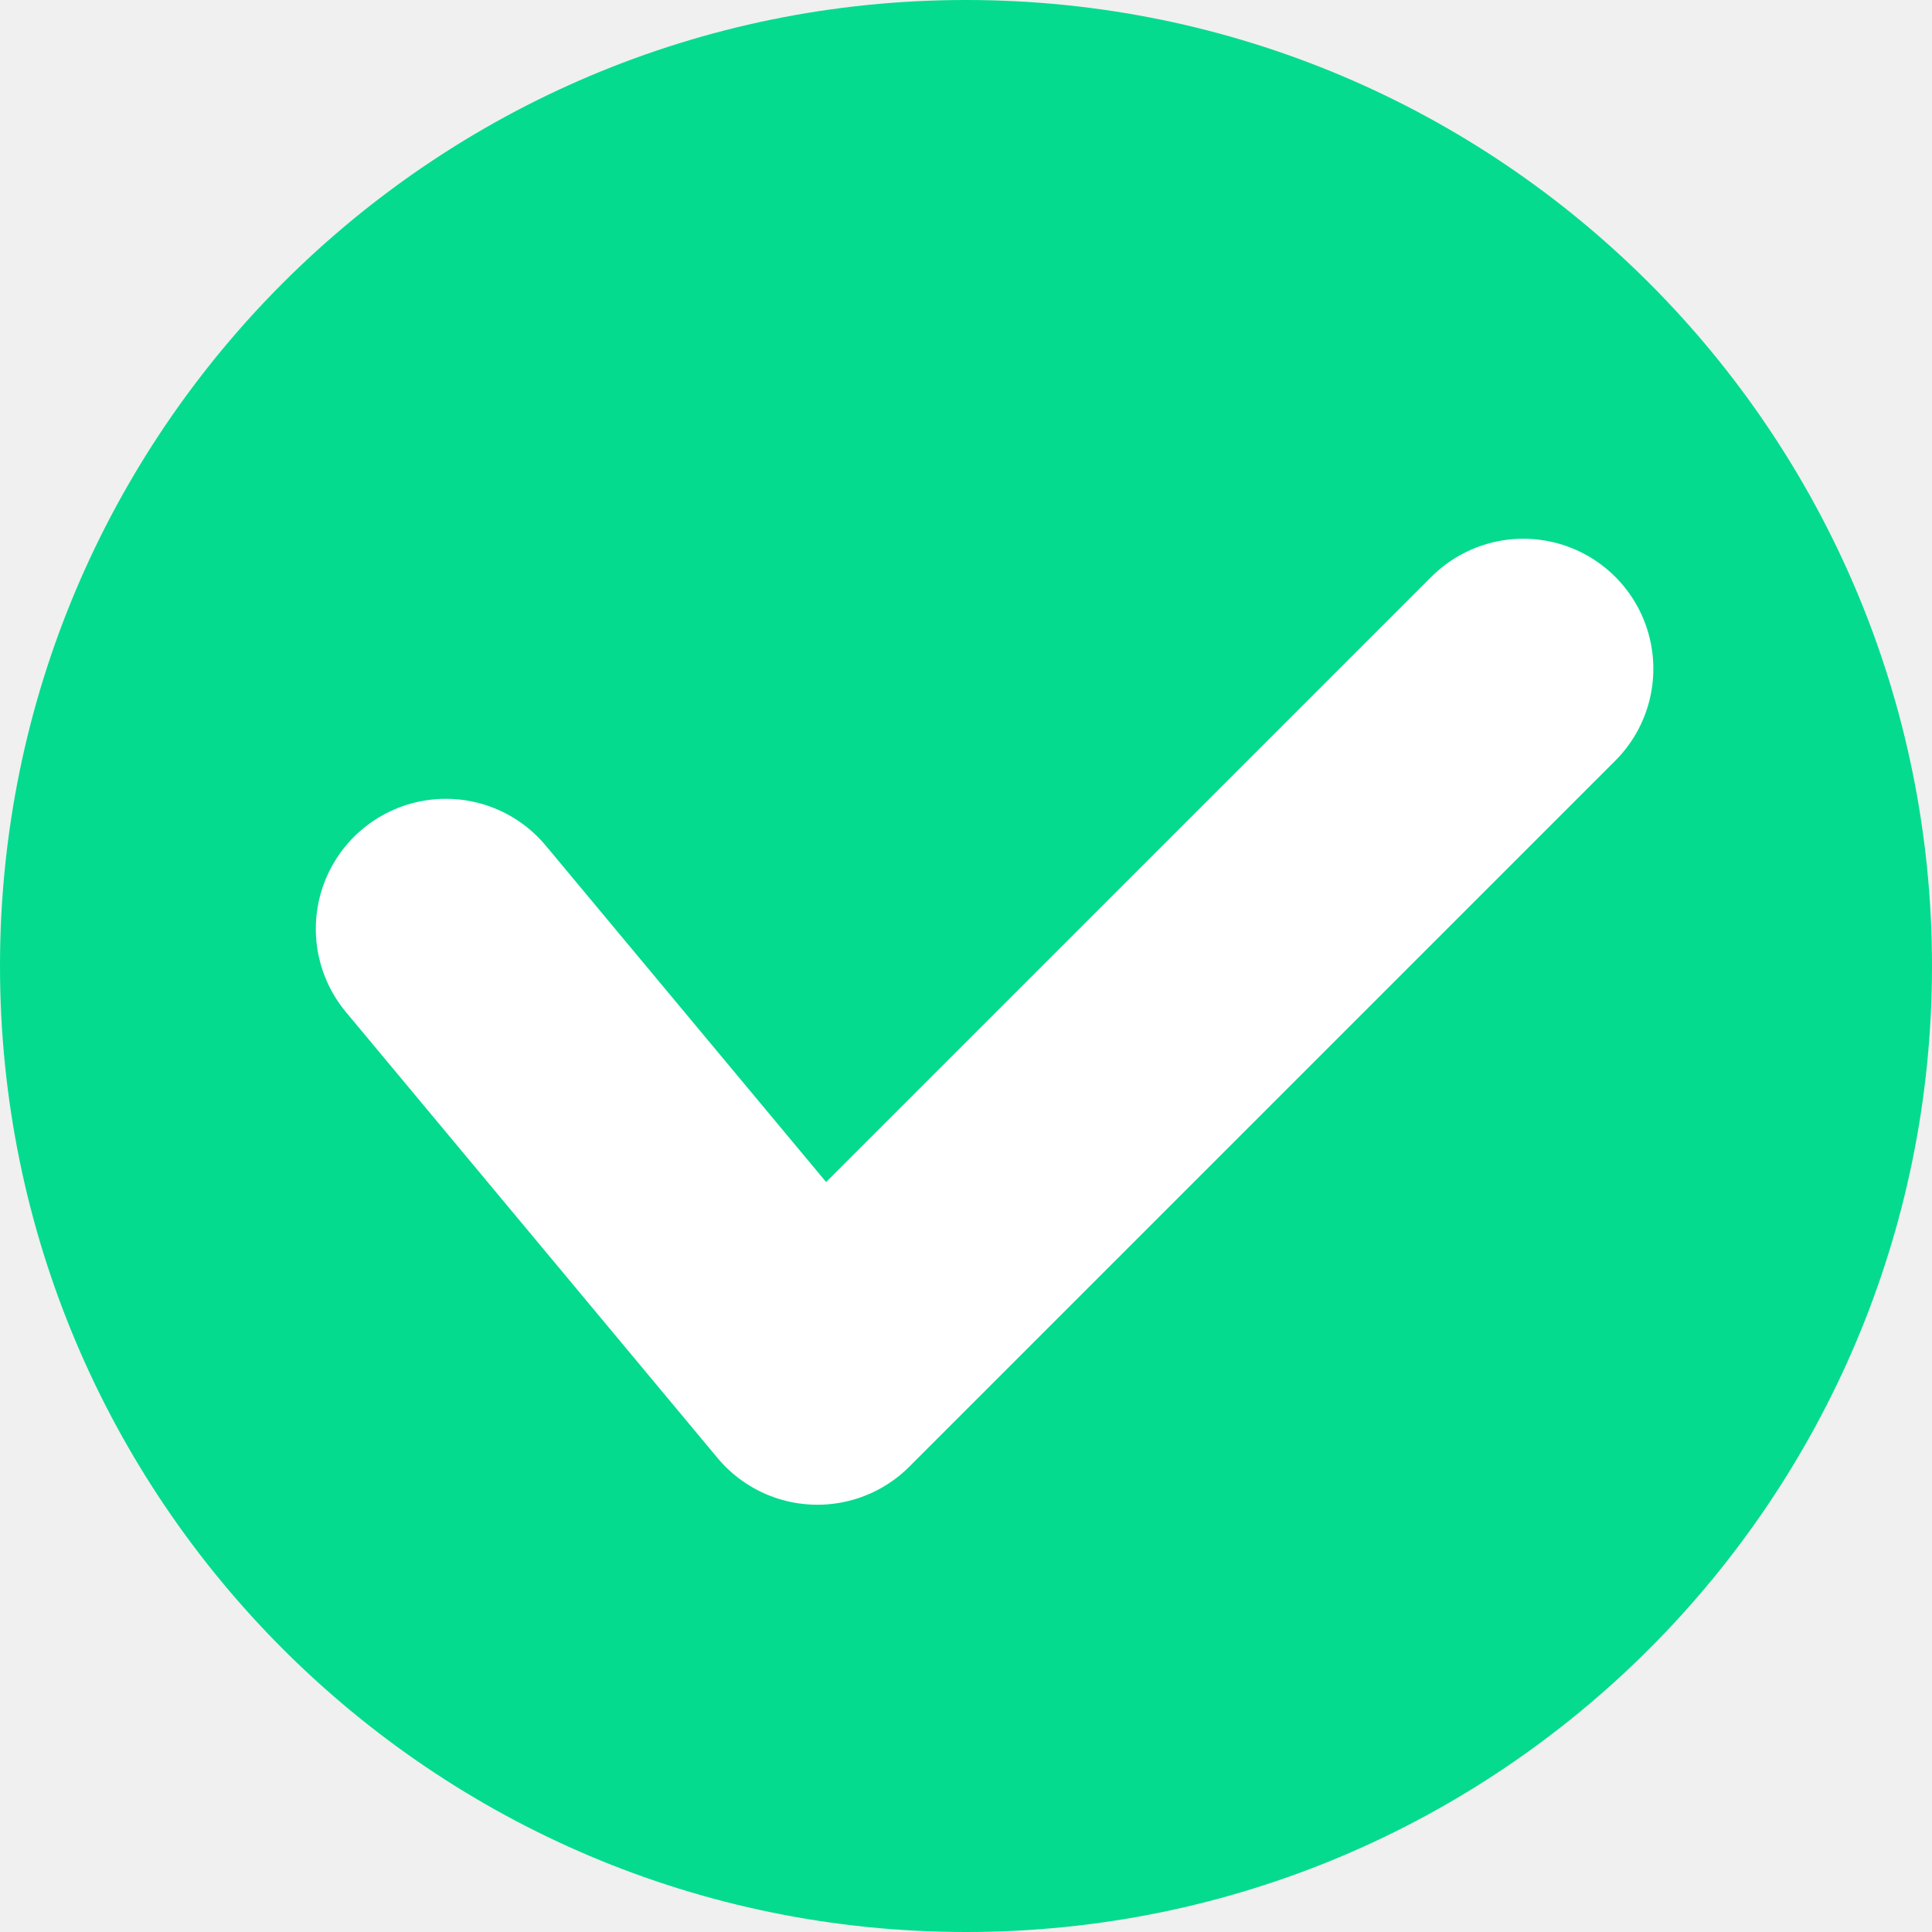
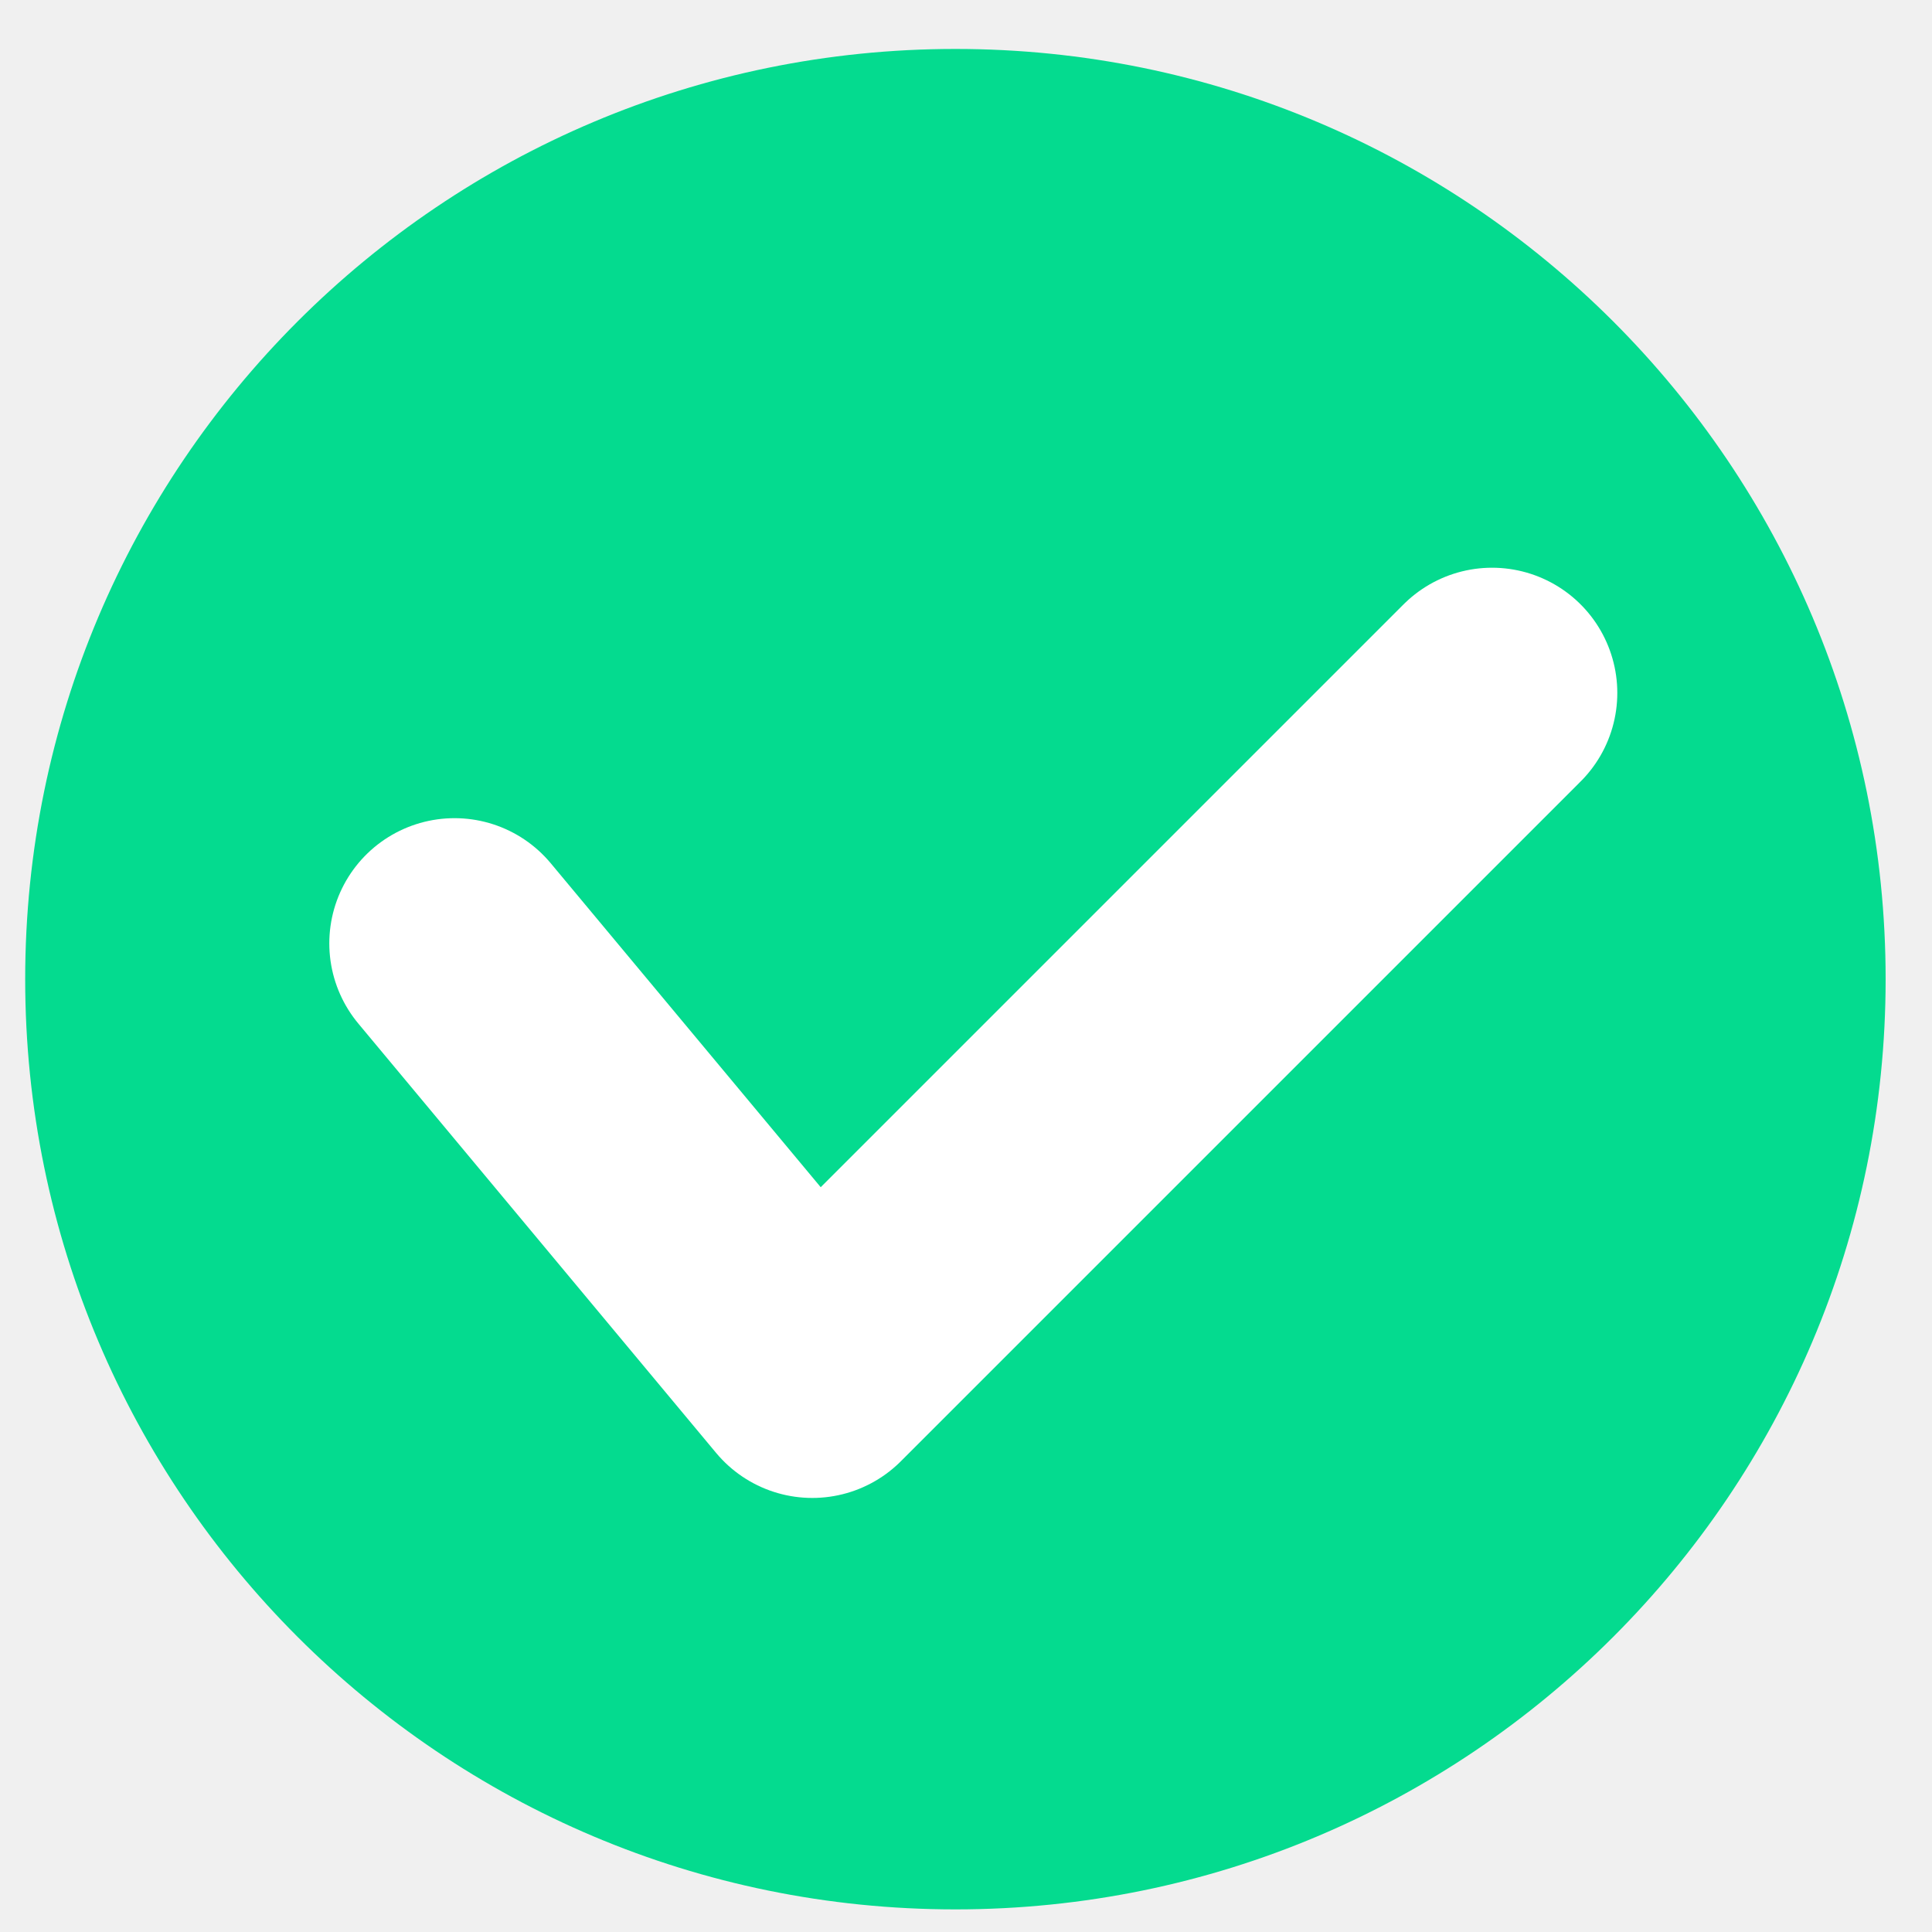
- <svg xmlns="http://www.w3.org/2000/svg" width="26" height="26" viewBox="0 0 26 26" fill="none">
-   <circle cx="13" cy="13" r="13" fill="#04DB8F" />
-   <path d="M6 12.5L11 18.5L20.5 9" stroke="white" stroke-width="3.5" stroke-linecap="round" stroke-linejoin="round" />
+ <svg xmlns="http://www.w3.org/2000/svg" width="27" height="27" viewBox="0 0 27 27" fill="none">
+   <circle cx="13.352" cy="13.684" r="13" fill="#04DB8F" />
+   <path d="M6.352 13.184L11.352 19.184L20.852 9.684" stroke="white" stroke-width="3.5" stroke-linecap="round" stroke-linejoin="round" />
</svg>
